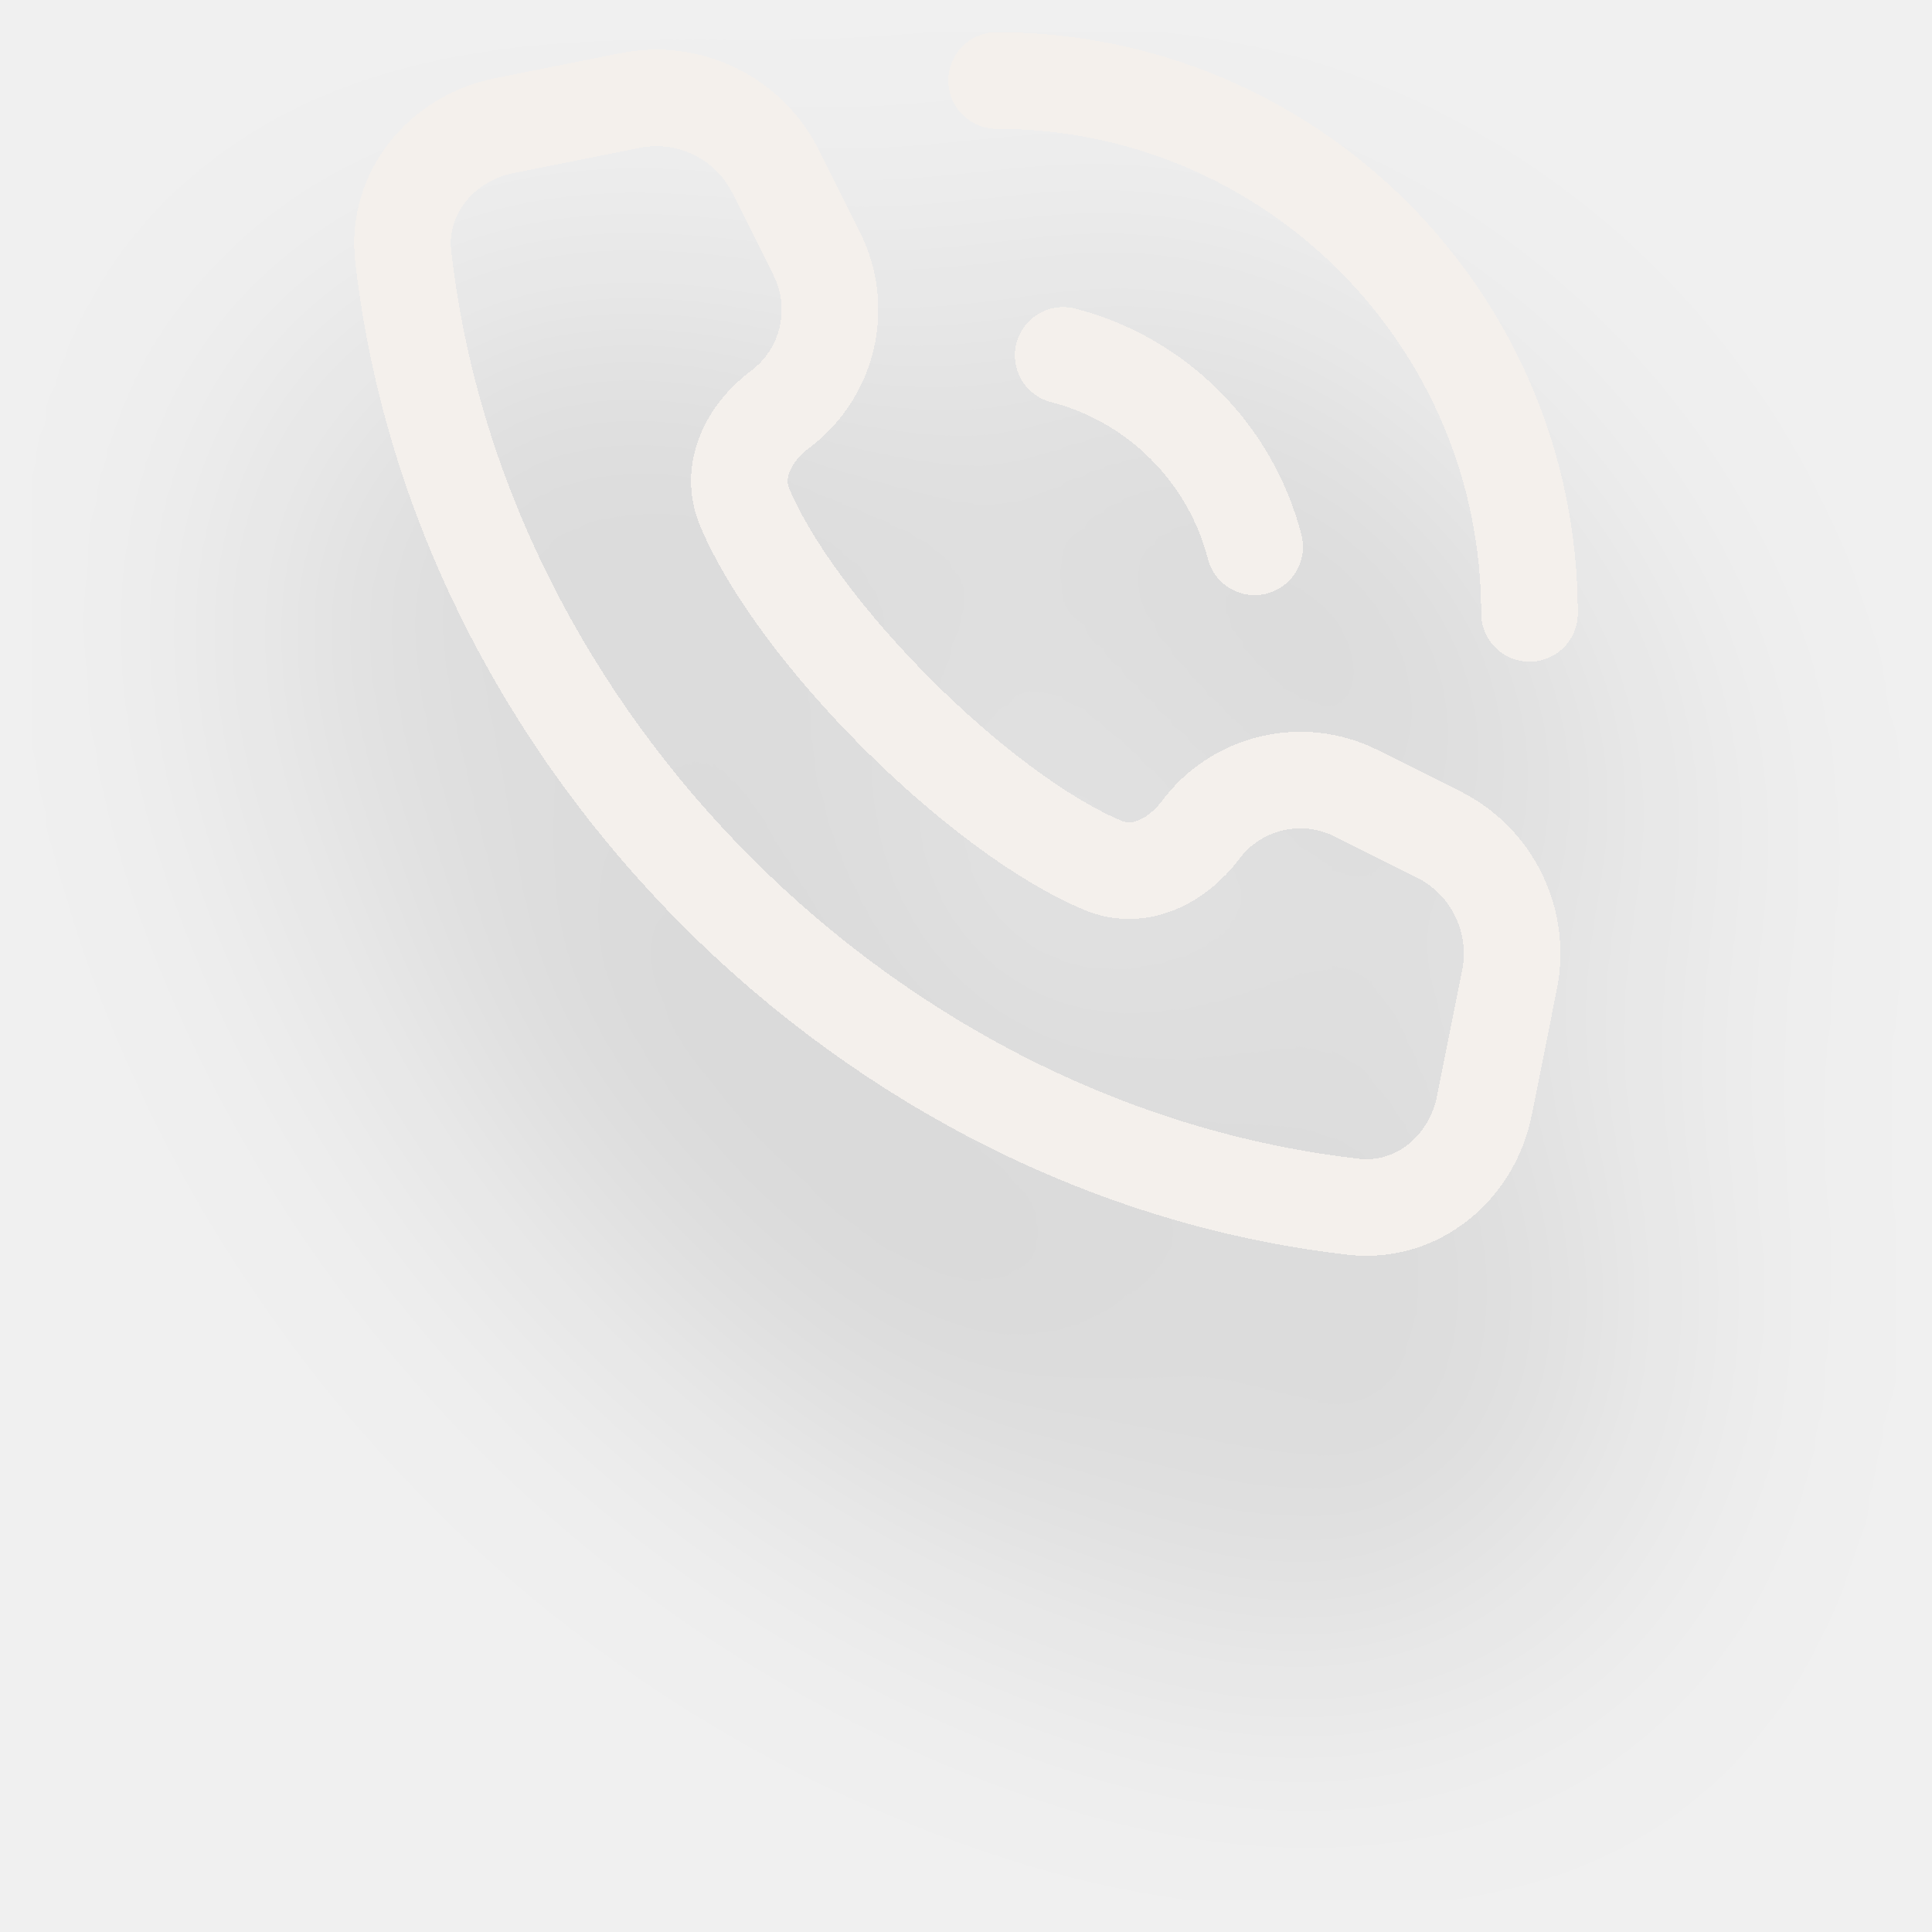
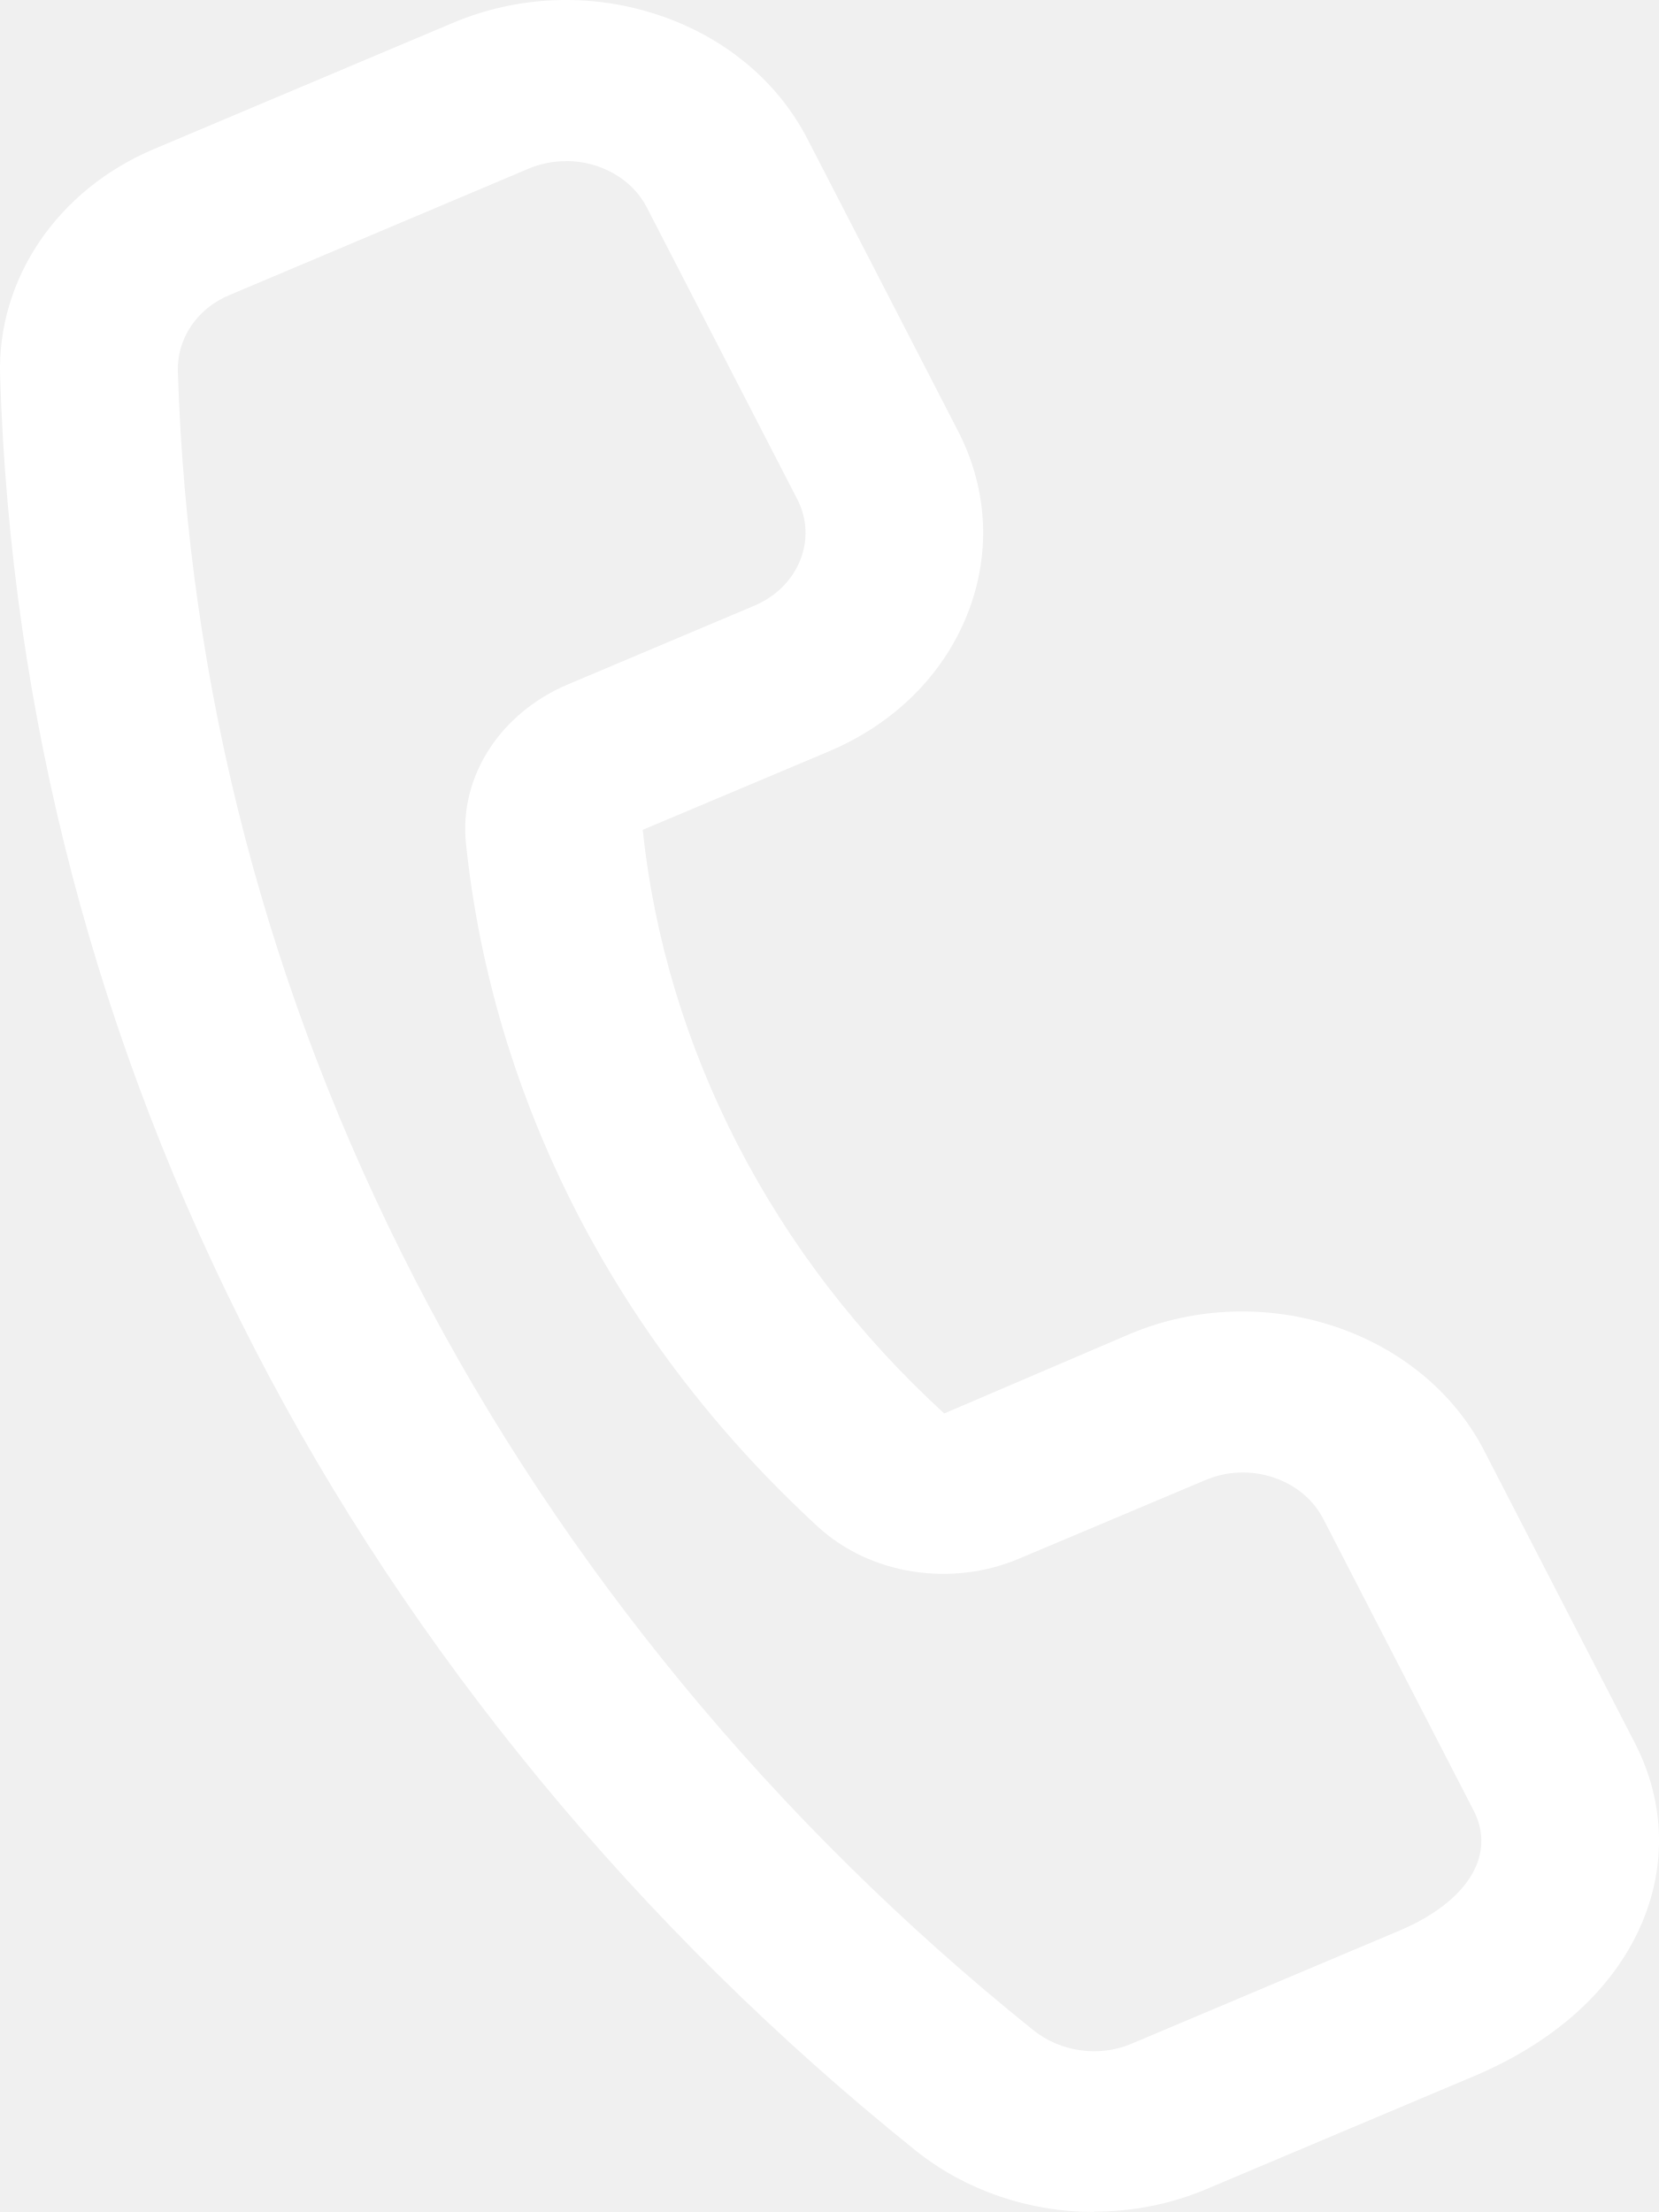
- <svg xmlns="http://www.w3.org/2000/svg" width="24" height="24" viewBox="0 0 24 24" fill="none">
-   <g filter="url(#filter0_d_1_1421)">
-     <path d="M19 7.62C19 3.964 16.036 1 12.38 1M13.207 4.414C14.371 4.714 15.286 5.629 15.586 6.793M14.914 10.31C15.363 9.711 16.177 9.519 16.847 9.854L17.869 10.365C18.537 10.698 18.898 11.438 18.752 12.169L18.439 13.737C18.284 14.511 17.602 15.079 16.818 14.991C10.808 14.311 5.689 9.192 5.009 3.182C4.92 2.398 5.489 1.716 6.263 1.561L7.83 1.248C8.562 1.102 9.302 1.463 9.635 2.131L10.146 3.153C10.482 3.823 10.289 4.637 9.69 5.086C9.3 5.379 9.062 5.849 9.25 6.299C9.899 7.846 12.154 10.101 13.701 10.75C14.151 10.938 14.621 10.7 14.914 10.31Z" stroke="#F4F0EC" stroke-width="1.2" stroke-linecap="round" stroke-linejoin="round" shape-rendering="crispEdges" />
-   </g>
-   <defs>
-     <filter id="filter0_d_1_1421" x="0.4" y="0.4" width="23.2" height="23.2" filterUnits="userSpaceOnUse" color-interpolation-filters="sRGB">
-       <feFlood flood-opacity="0" result="BackgroundImageFix" />
-       <feColorMatrix in="SourceAlpha" type="matrix" values="0 0 0 0 0 0 0 0 0 0 0 0 0 0 0 0 0 0 127 0" result="hardAlpha" />
-       <feOffset dy="4" />
-       <feGaussianBlur stdDeviation="2" />
-       <feComposite in2="hardAlpha" operator="out" />
-       <feColorMatrix type="matrix" values="0 0 0 0 0 0 0 0 0 0 0 0 0 0 0 0 0 0 0.25 0" />
-       <feBlend mode="normal" in2="BackgroundImageFix" result="effect1_dropShadow_1_1421" />
-       <feBlend mode="normal" in="SourceGraphic" in2="effect1_dropShadow_1_1421" result="shape" />
-     </filter>
-   </defs>
+ <svg xmlns="http://www.w3.org/2000/svg" width="15" height="20" viewBox="0 0 15 20" fill="none">
+   <path d="M9.892 20C9.31 20 8.733 19.809 8.276 19.442C5.779 17.437 3.713 14.931 2.303 12.196C0.872 9.424 0.097 6.463 0.001 3.399C-0.027 2.522 0.518 1.717 1.391 1.348L4.099 0.205C4.683 -0.04 5.338 -0.067 5.942 0.132C6.547 0.331 7.03 0.731 7.302 1.259L8.661 3.895C8.934 4.423 8.963 5.015 8.743 5.562C8.523 6.109 8.08 6.546 7.496 6.793L5.811 7.503C5.914 8.479 6.203 9.443 6.67 10.35C7.135 11.252 7.763 12.07 8.537 12.78L10.214 12.062C11.418 11.554 12.856 12.026 13.419 13.116L14.778 15.752C15.065 16.306 15.074 16.919 14.805 17.477C14.539 18.027 14.03 18.474 13.331 18.77L10.903 19.795C10.579 19.931 10.234 19.997 9.89 19.997L9.892 20ZM5.118 1.457C5.003 1.457 4.889 1.479 4.779 1.525L2.072 2.669C1.78 2.791 1.599 3.063 1.608 3.358C1.698 6.224 2.422 8.991 3.759 11.582C5.078 14.14 7.009 16.482 9.343 18.356C9.589 18.553 9.935 18.602 10.225 18.481L12.653 17.456C12.988 17.315 13.23 17.117 13.334 16.899C13.416 16.727 13.414 16.544 13.324 16.37L11.965 13.734C11.874 13.558 11.714 13.425 11.512 13.358C11.31 13.291 11.092 13.3 10.897 13.383L9.213 14.093C8.597 14.353 7.866 14.237 7.394 13.803C6.492 12.973 5.76 12.02 5.217 10.967C4.673 9.909 4.334 8.785 4.213 7.626C4.15 7.025 4.52 6.448 5.135 6.188L6.819 5.477C7.221 5.308 7.396 4.873 7.207 4.511L5.848 1.875C5.712 1.612 5.421 1.456 5.119 1.456L5.118 1.457Z" fill="white" />
</svg>
